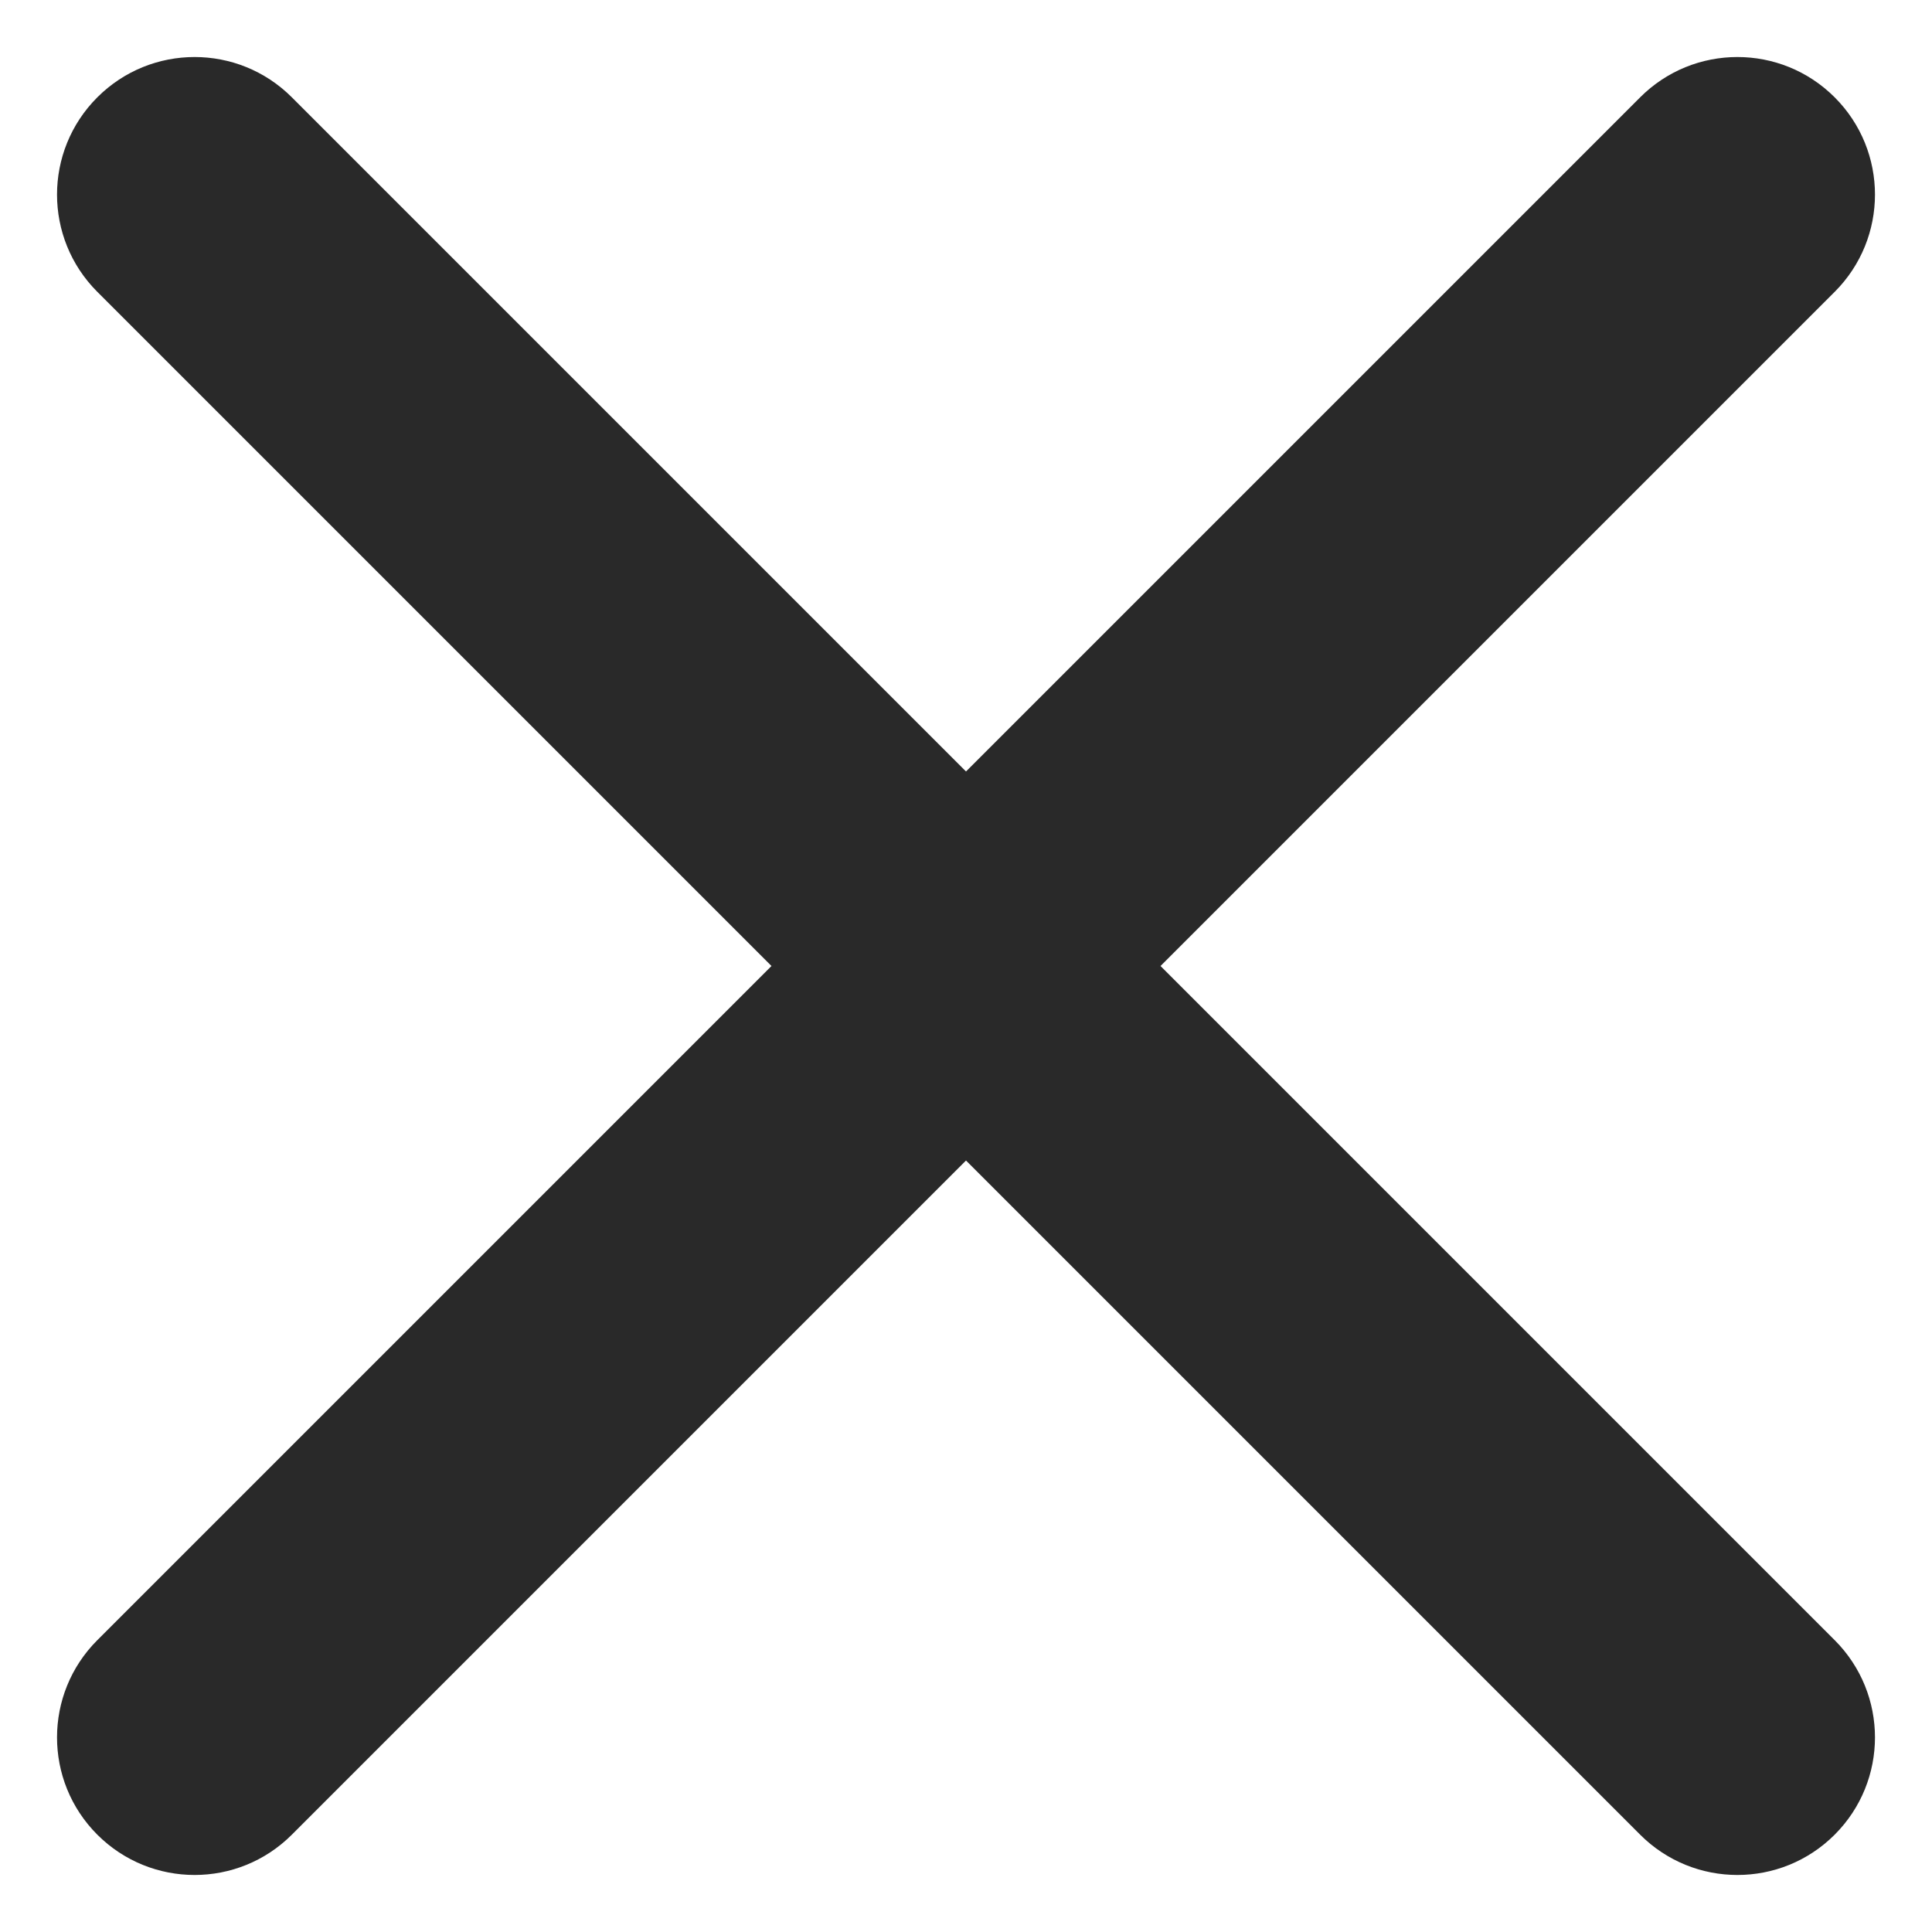
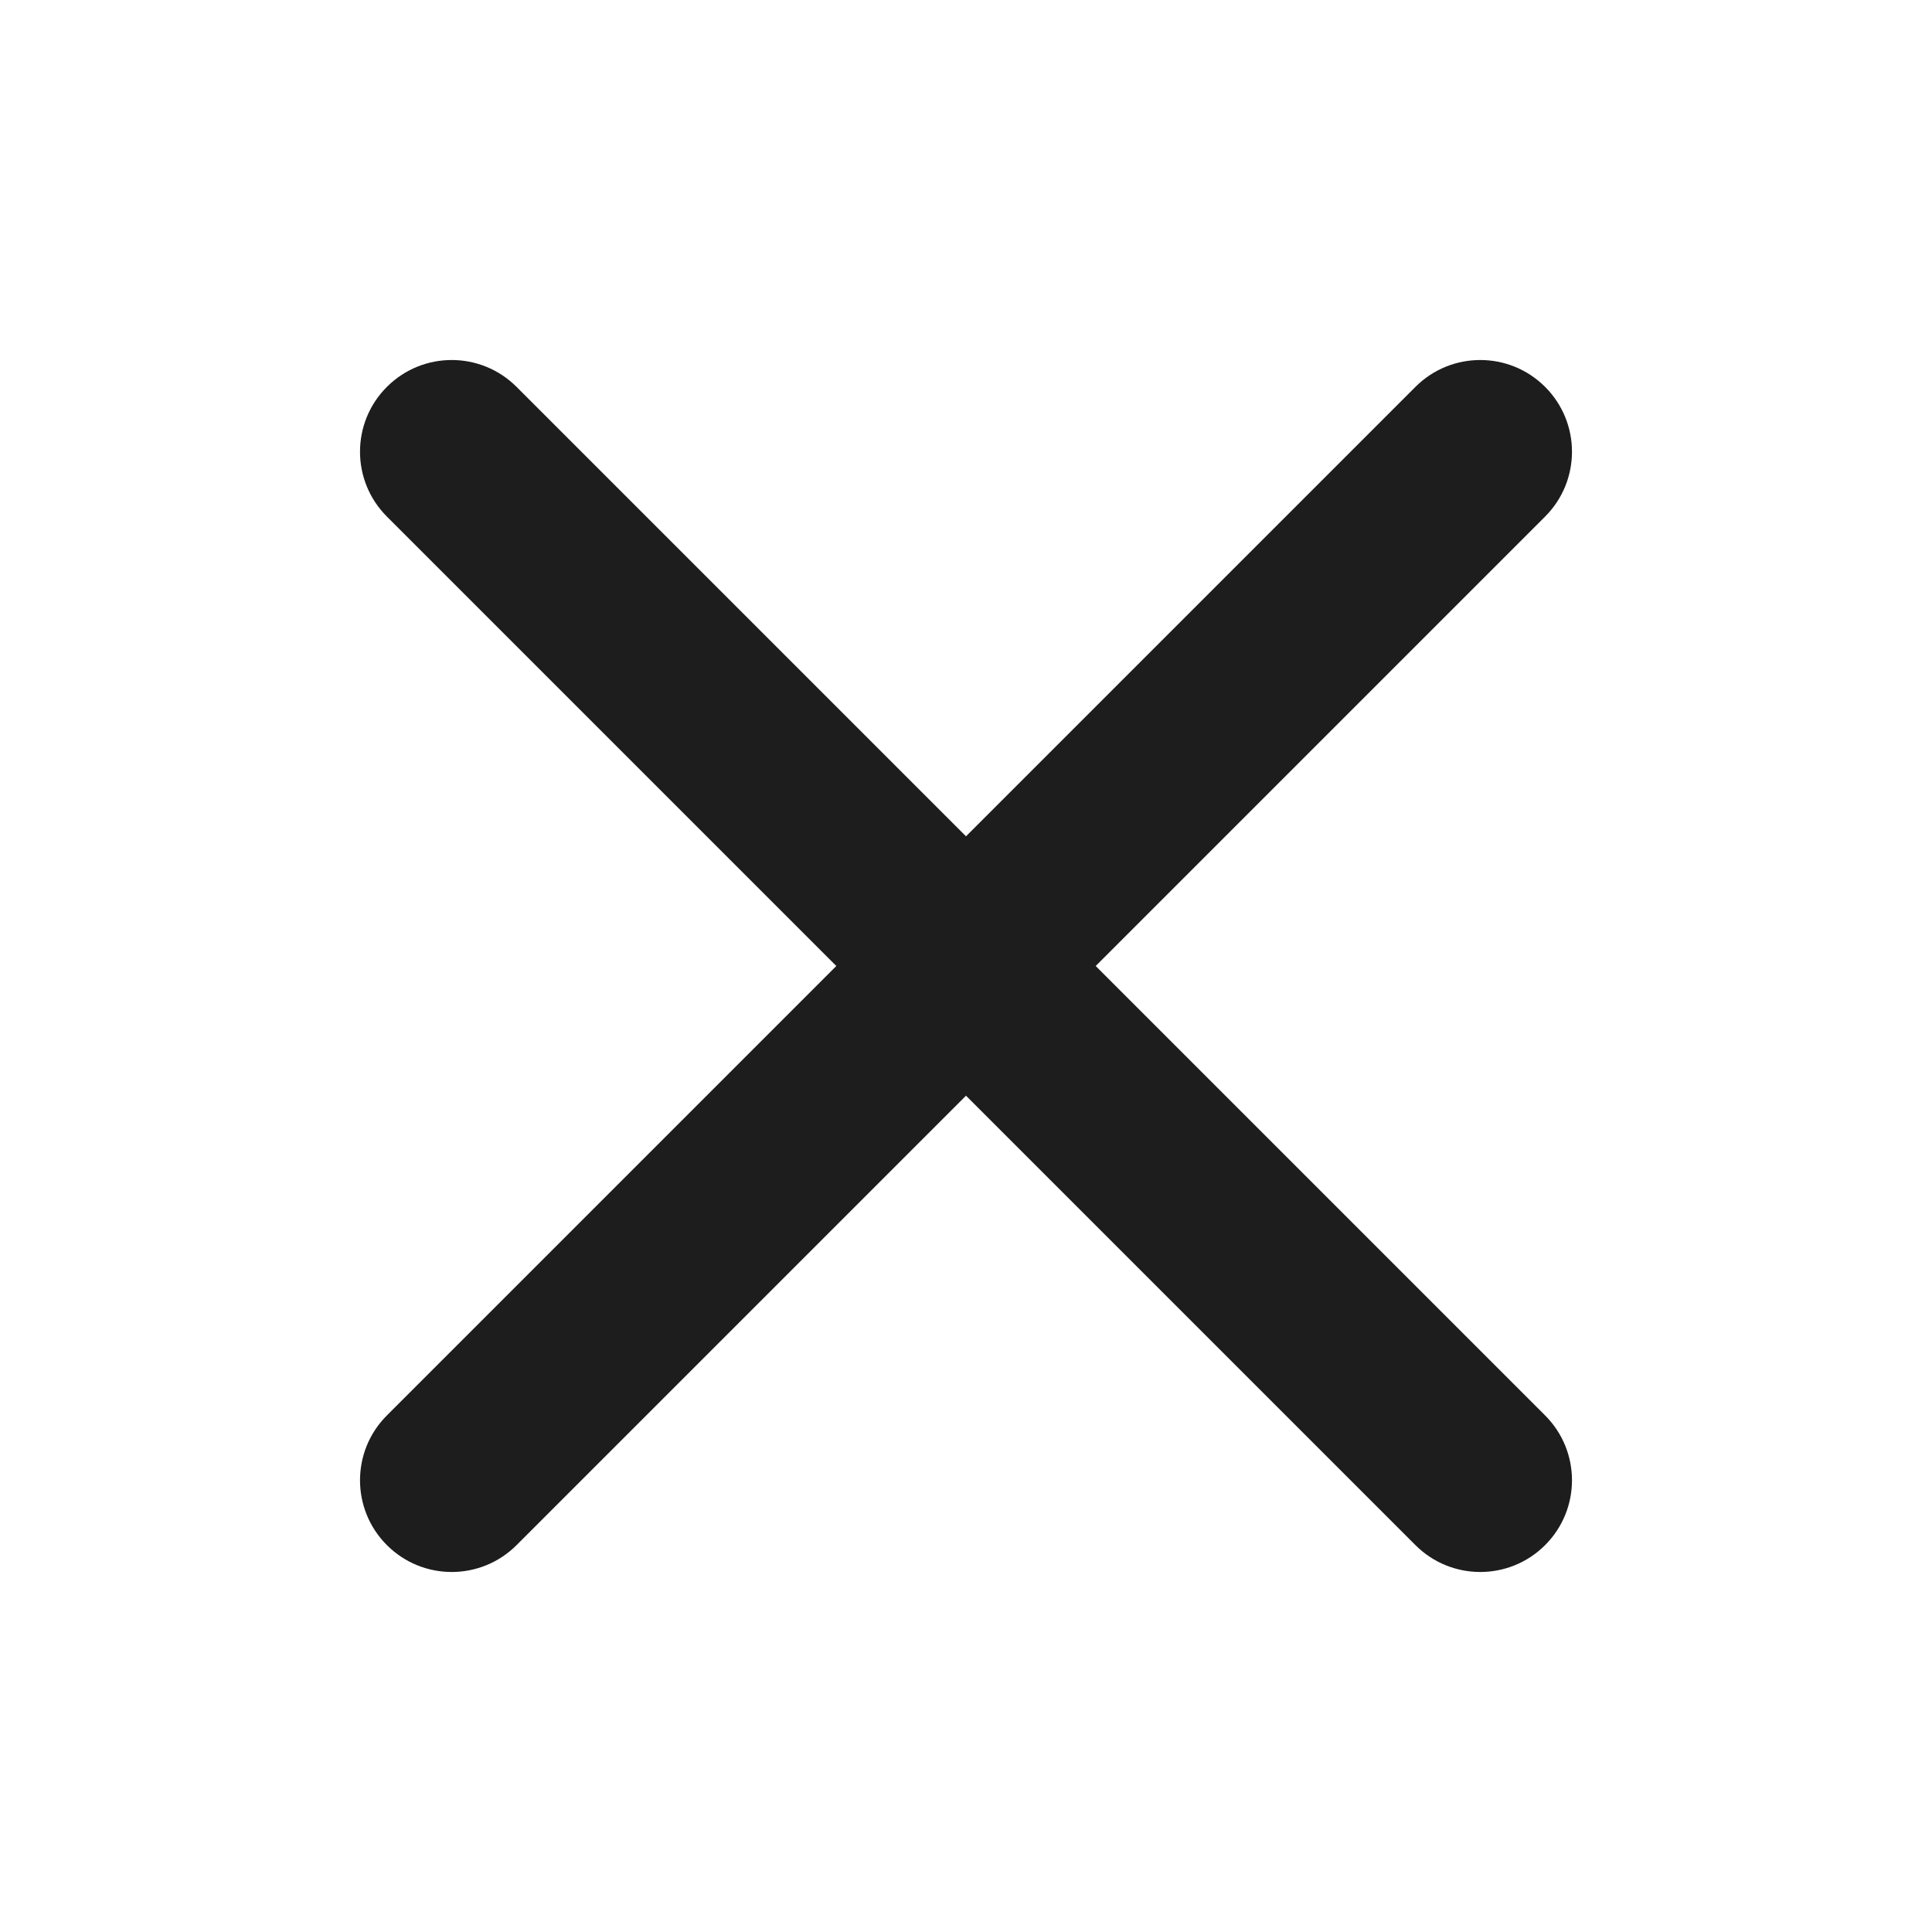
- <svg xmlns="http://www.w3.org/2000/svg" width="16" height="16" viewBox="0 0 16 16" fill="none">
-   <path d="M15.194 2.417C15.639 1.972 15.639 1.251 15.194 0.806C14.749 0.361 14.028 0.361 13.583 0.806L8 6.389L2.417 0.806C1.972 0.361 1.251 0.361 0.806 0.806C0.361 1.251 0.361 1.972 0.806 2.417L6.389 8L0.806 13.583C0.361 14.028 0.361 14.749 0.806 15.194C1.251 15.639 1.972 15.639 2.417 15.194L8 9.611L13.583 15.194C14.028 15.639 14.749 15.639 15.194 15.194C15.639 14.749 15.639 14.028 15.194 13.583L9.611 8L15.194 2.417Z" fill="#292929" />
+ <svg xmlns="http://www.w3.org/2000/svg" width="24" height="24" viewBox="0 0 24 24" fill="none">
+   <path d="M19.194 6.417C19.639 5.972 19.639 5.251 19.194 4.806C18.749 4.361 18.028 4.361 17.583 4.806L12 10.389L6.417 4.806C5.972 4.361 5.251 4.361 4.806 4.806C4.361 5.251 4.361 5.972 4.806 6.417L10.389 12L4.806 17.583C4.361 18.028 4.361 18.749 4.806 19.194C5.251 19.639 5.972 19.639 6.417 19.194L12 13.611L17.583 19.194C18.028 19.639 18.749 19.639 19.194 19.194C19.639 18.749 19.639 18.028 19.194 17.583L13.611 12L19.194 6.417Z" fill="#1D1D1D" />
</svg>
